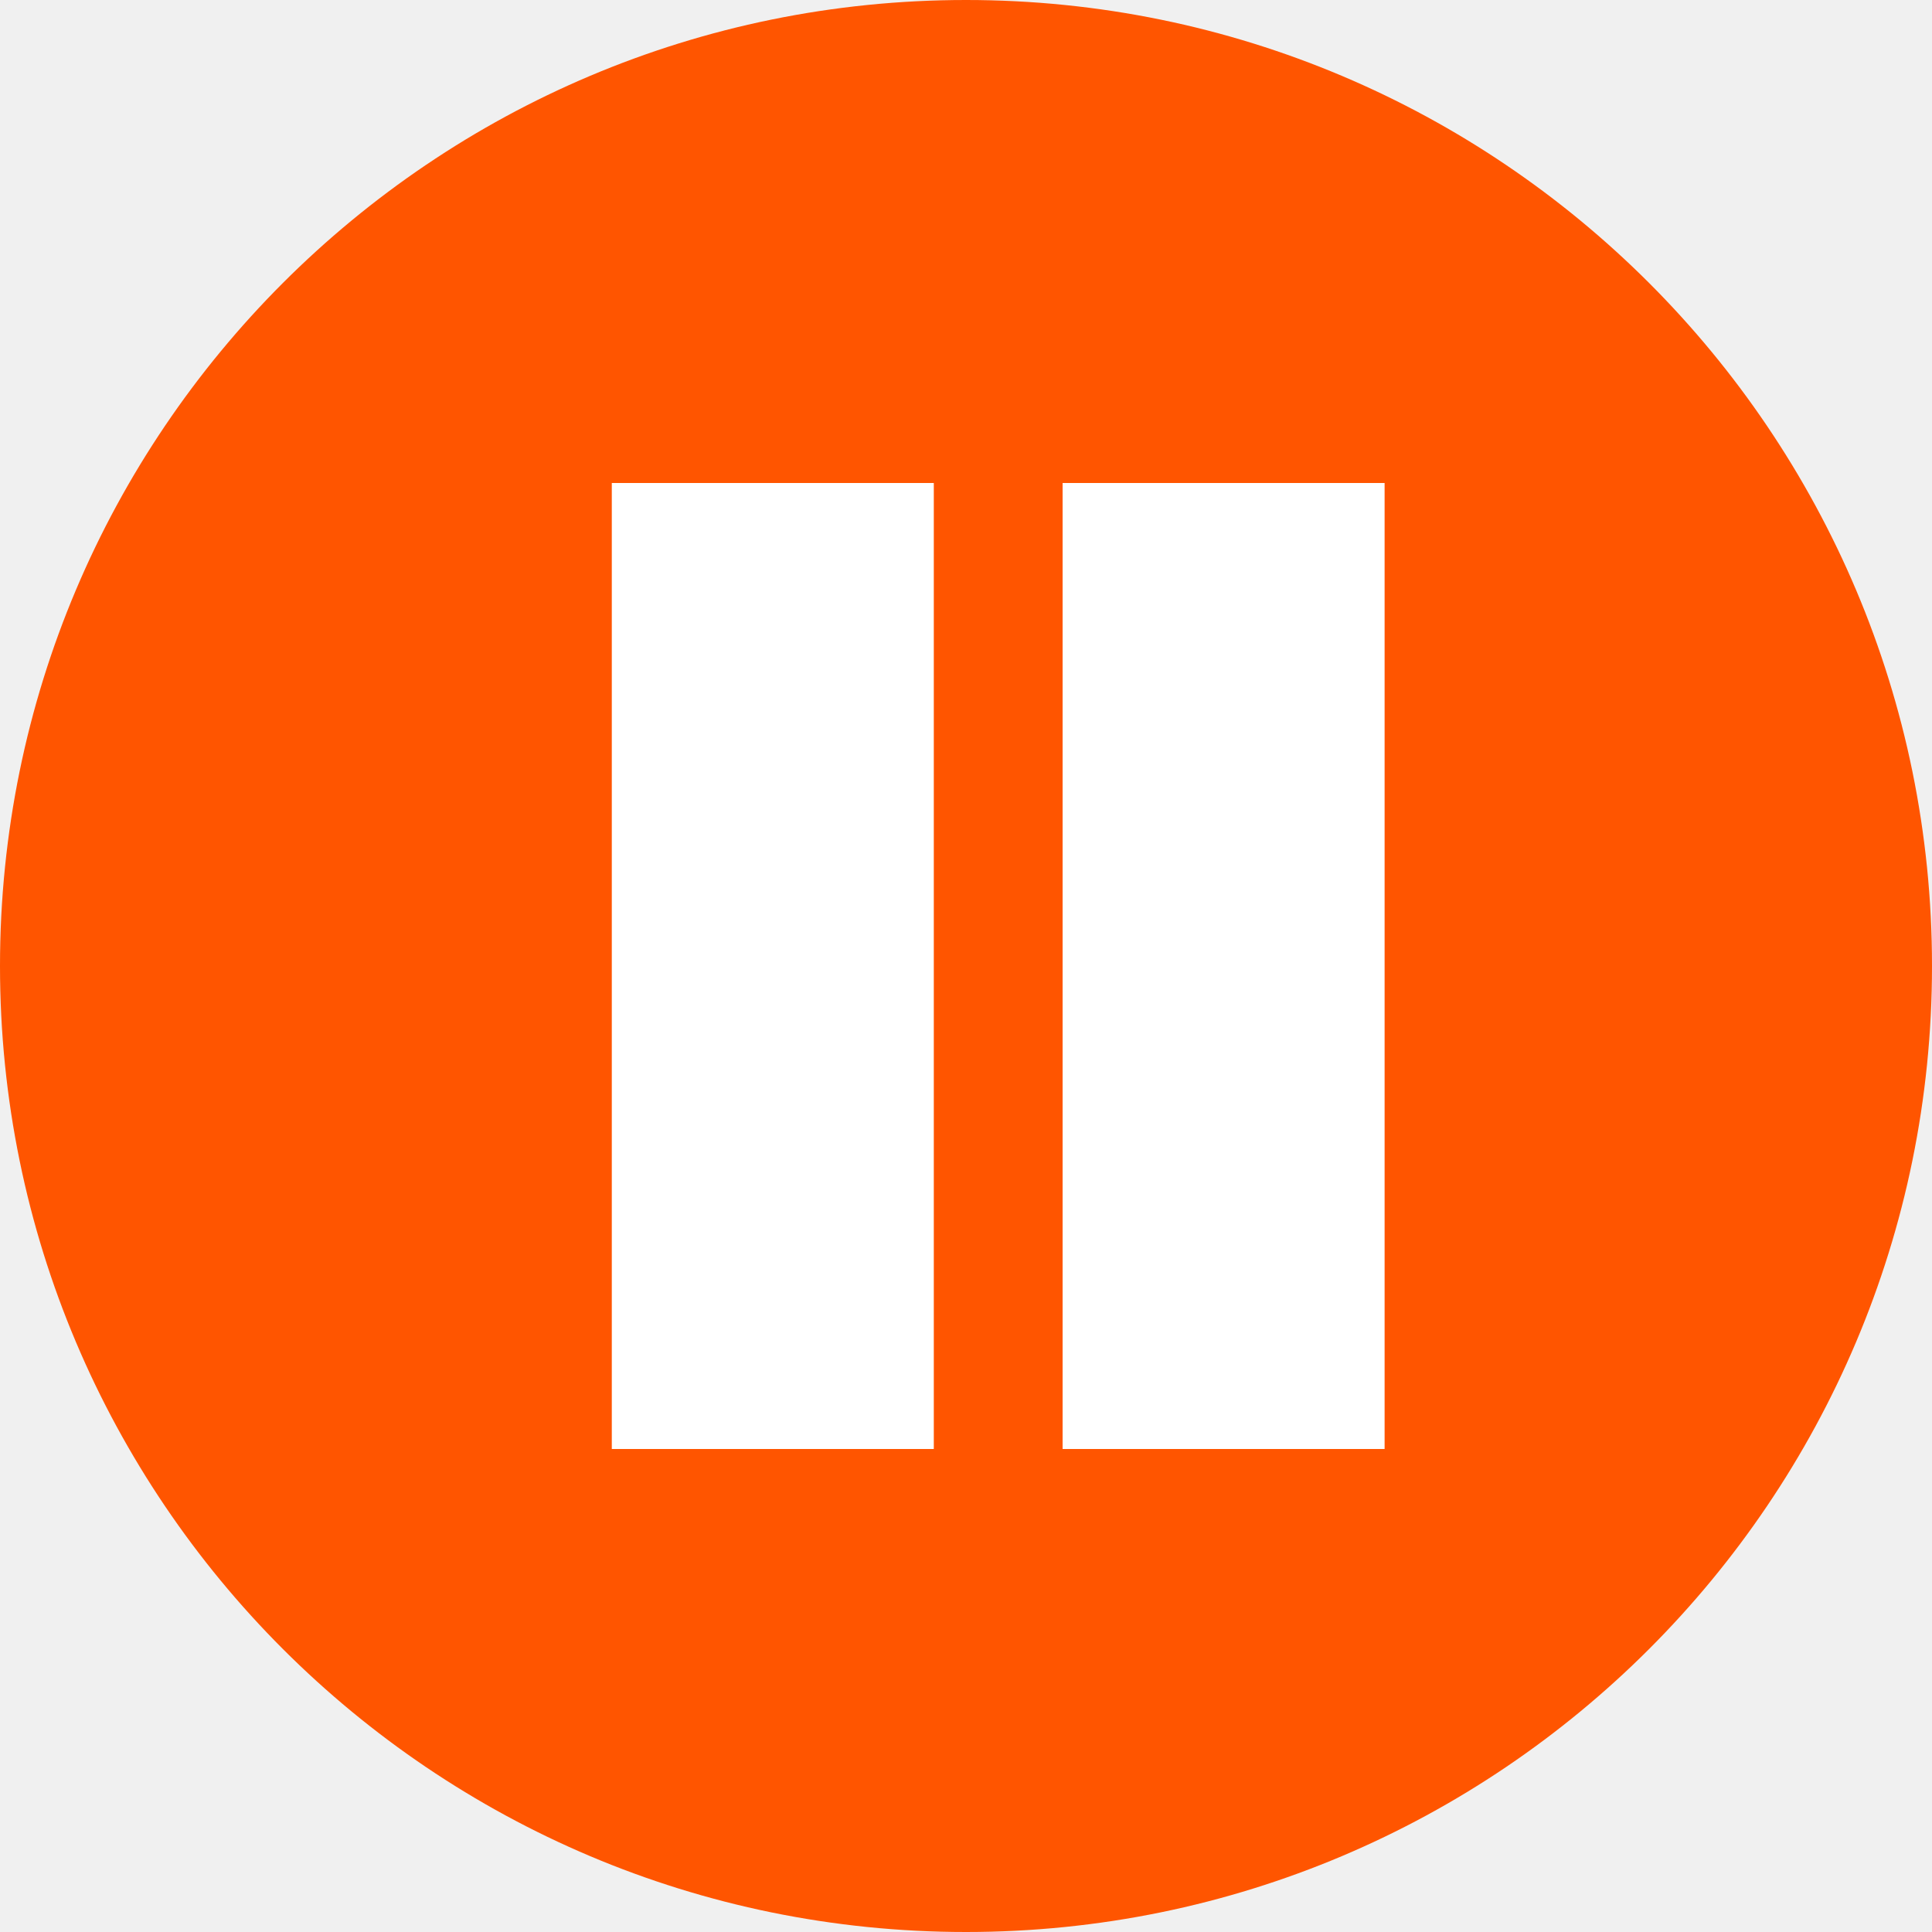
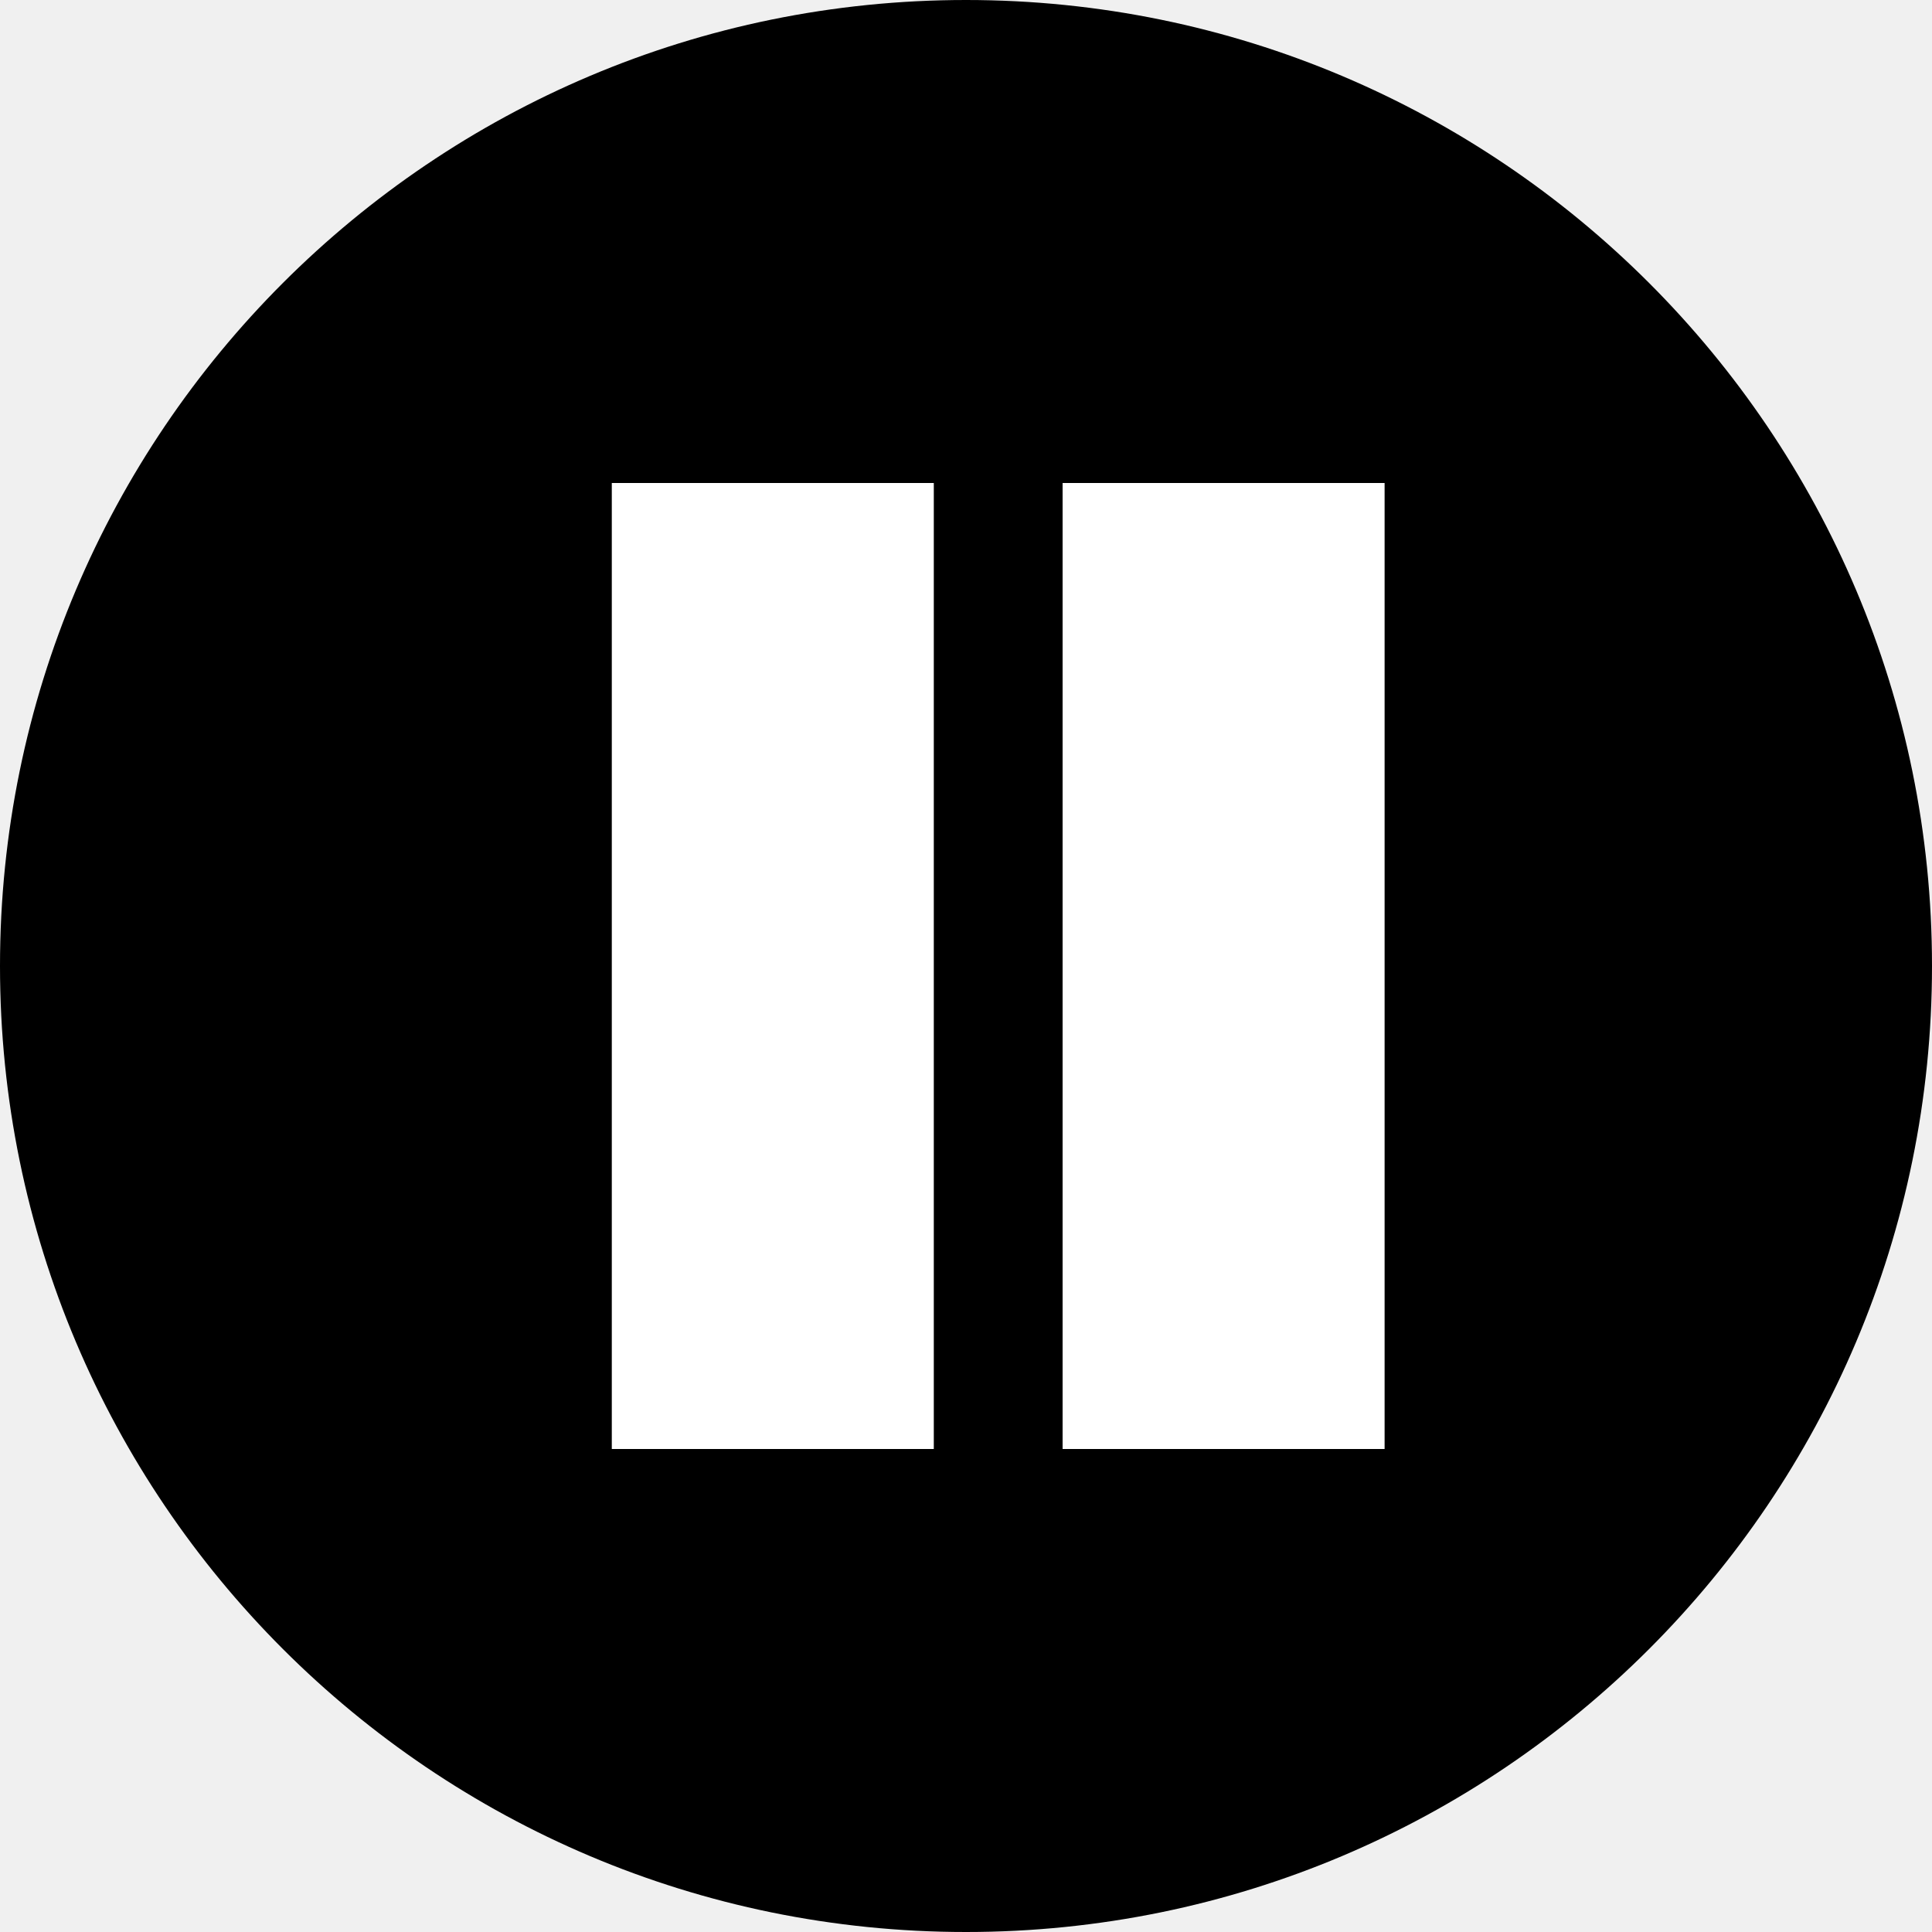
<svg xmlns="http://www.w3.org/2000/svg" width="20" height="20" viewBox="0 0 60 60">
  <defs>
    <style>
      .cls-1 {
-         fill: #f50;
+         fill: #000 ;
      }

      .cls-2 {
        fill: #fff;
      }
    </style>
  </defs>
  <circle id="楕円形_1" data-name="楕円形 1" class="cls-1" cx="30" cy="30" r="30" />
  <rect id="長方形_1" data-name="長方形 1" class="cls-2" x="19" y="15" width="10" height="30" />
  <rect id="長方形_1_のコピー" data-name="長方形 1 のコピー" class="cls-2" x="33" y="15" width="10" height="30" />
</svg>
